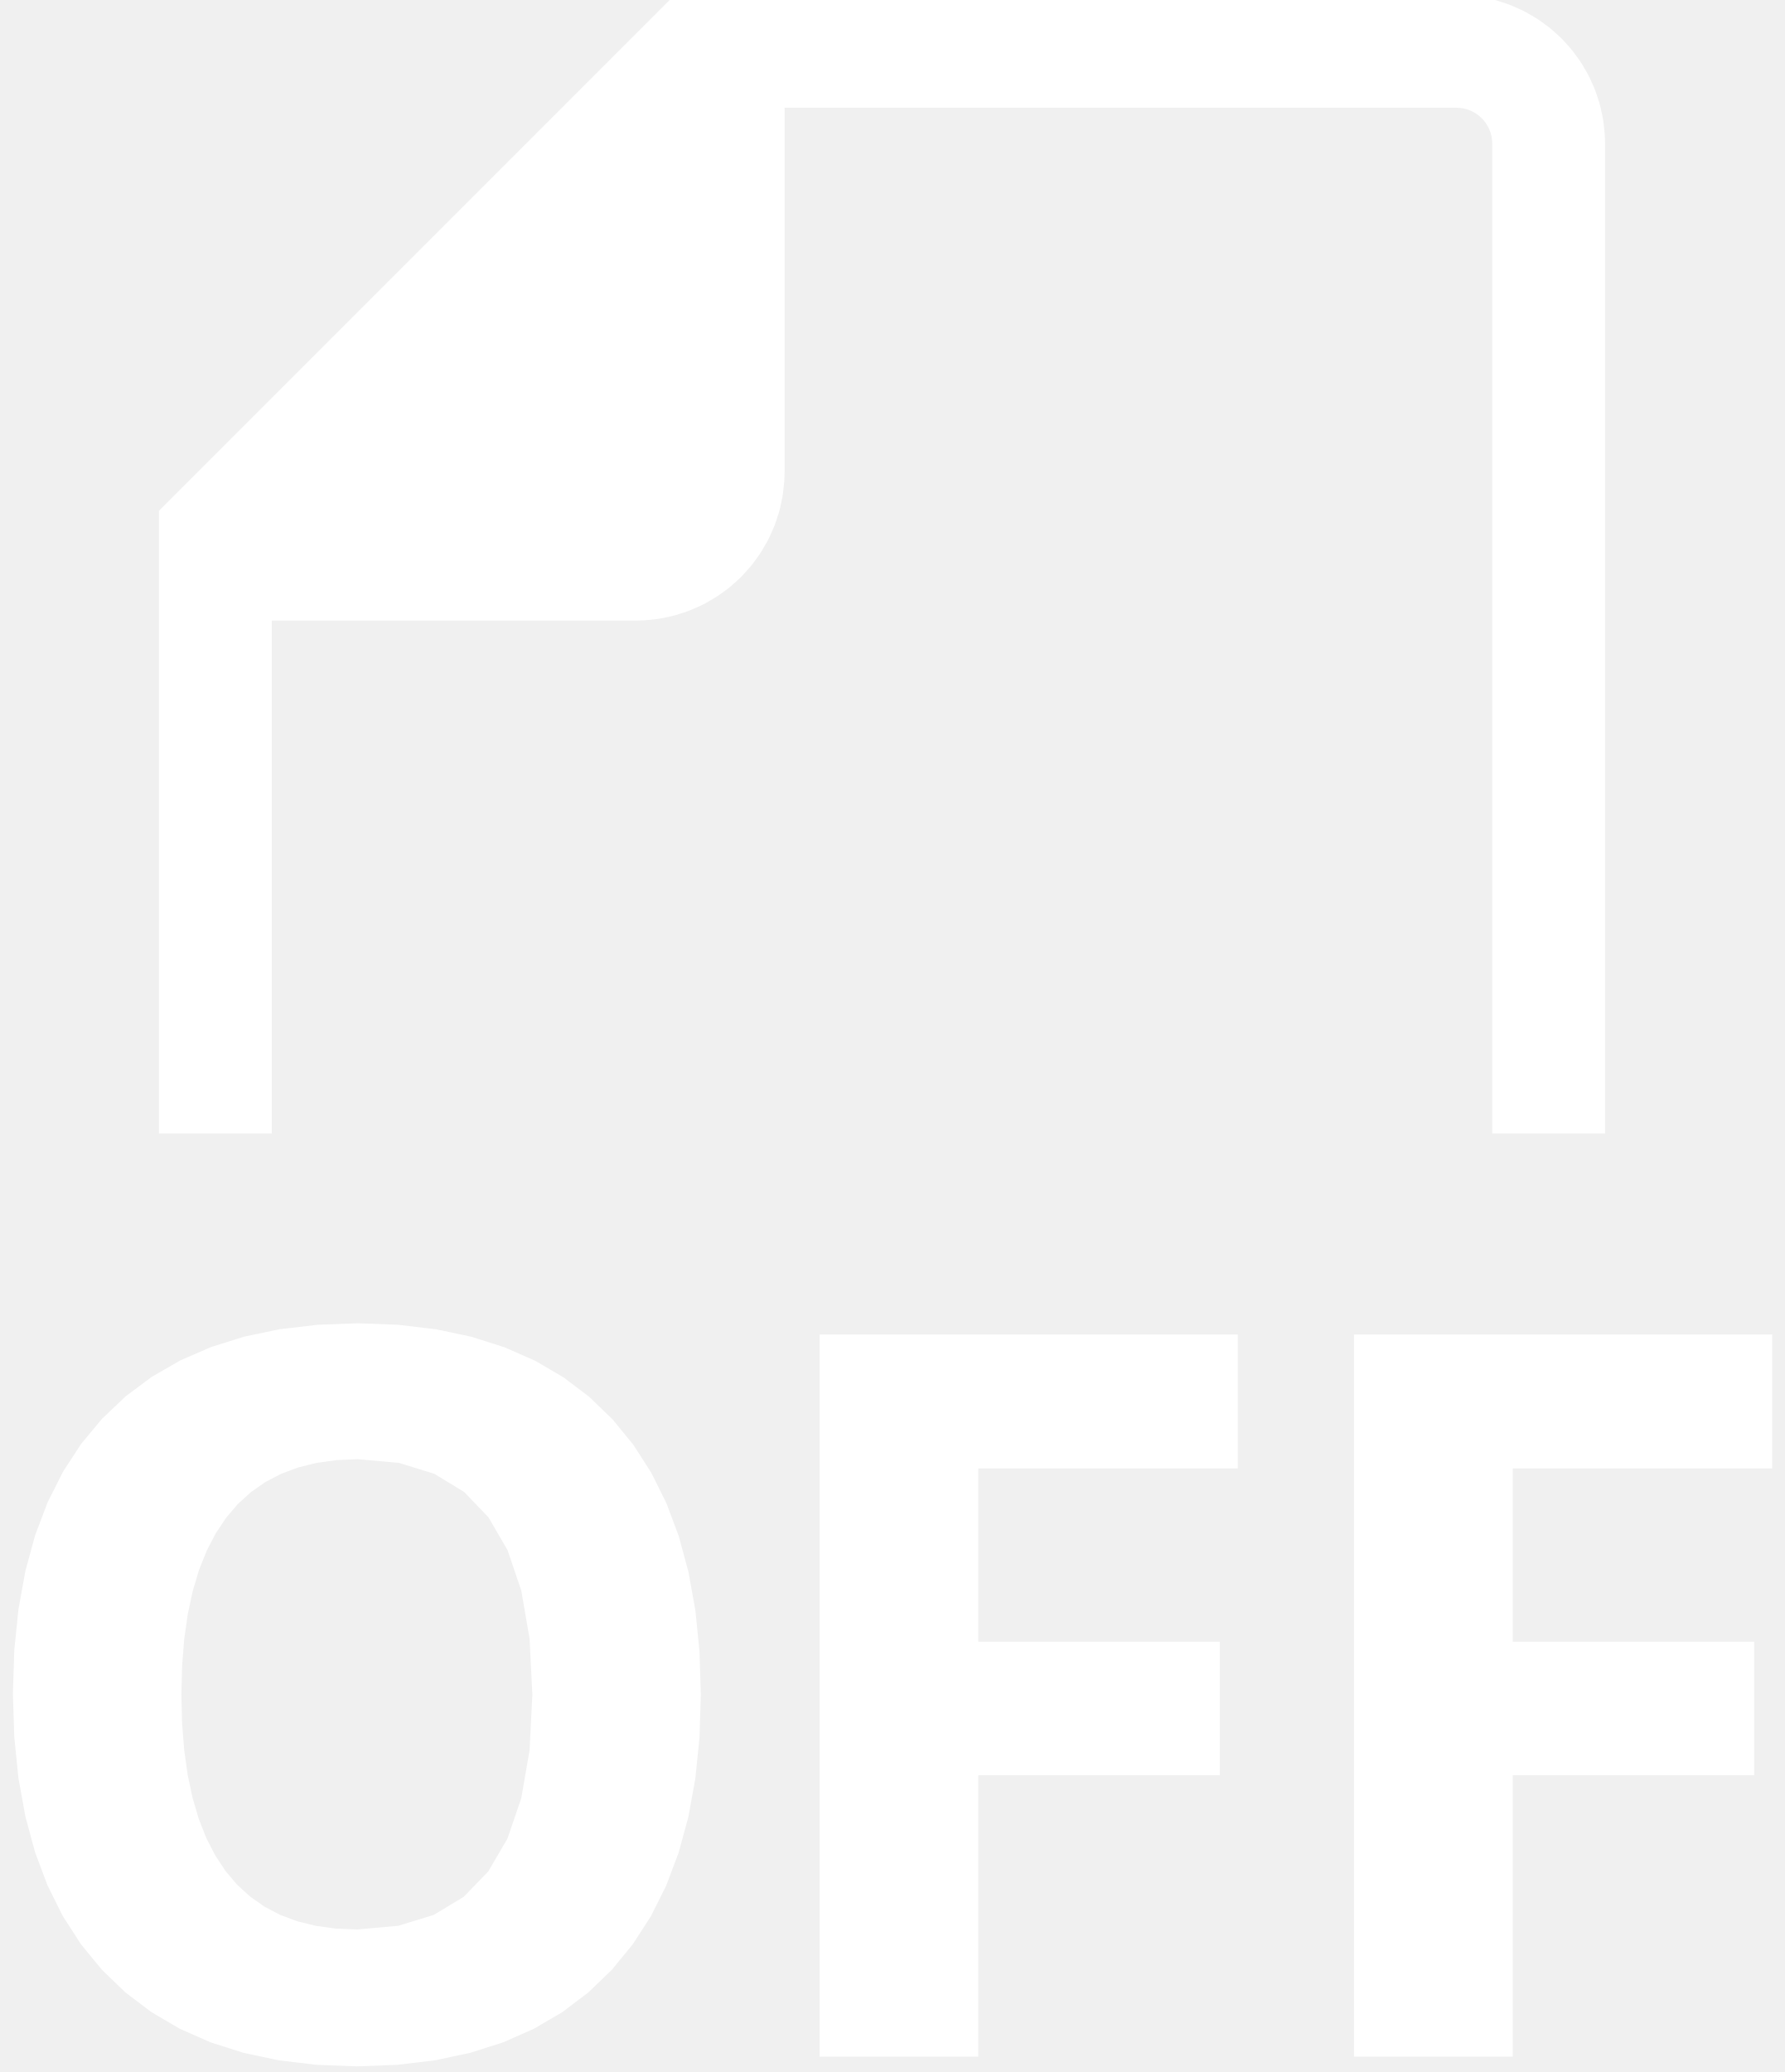
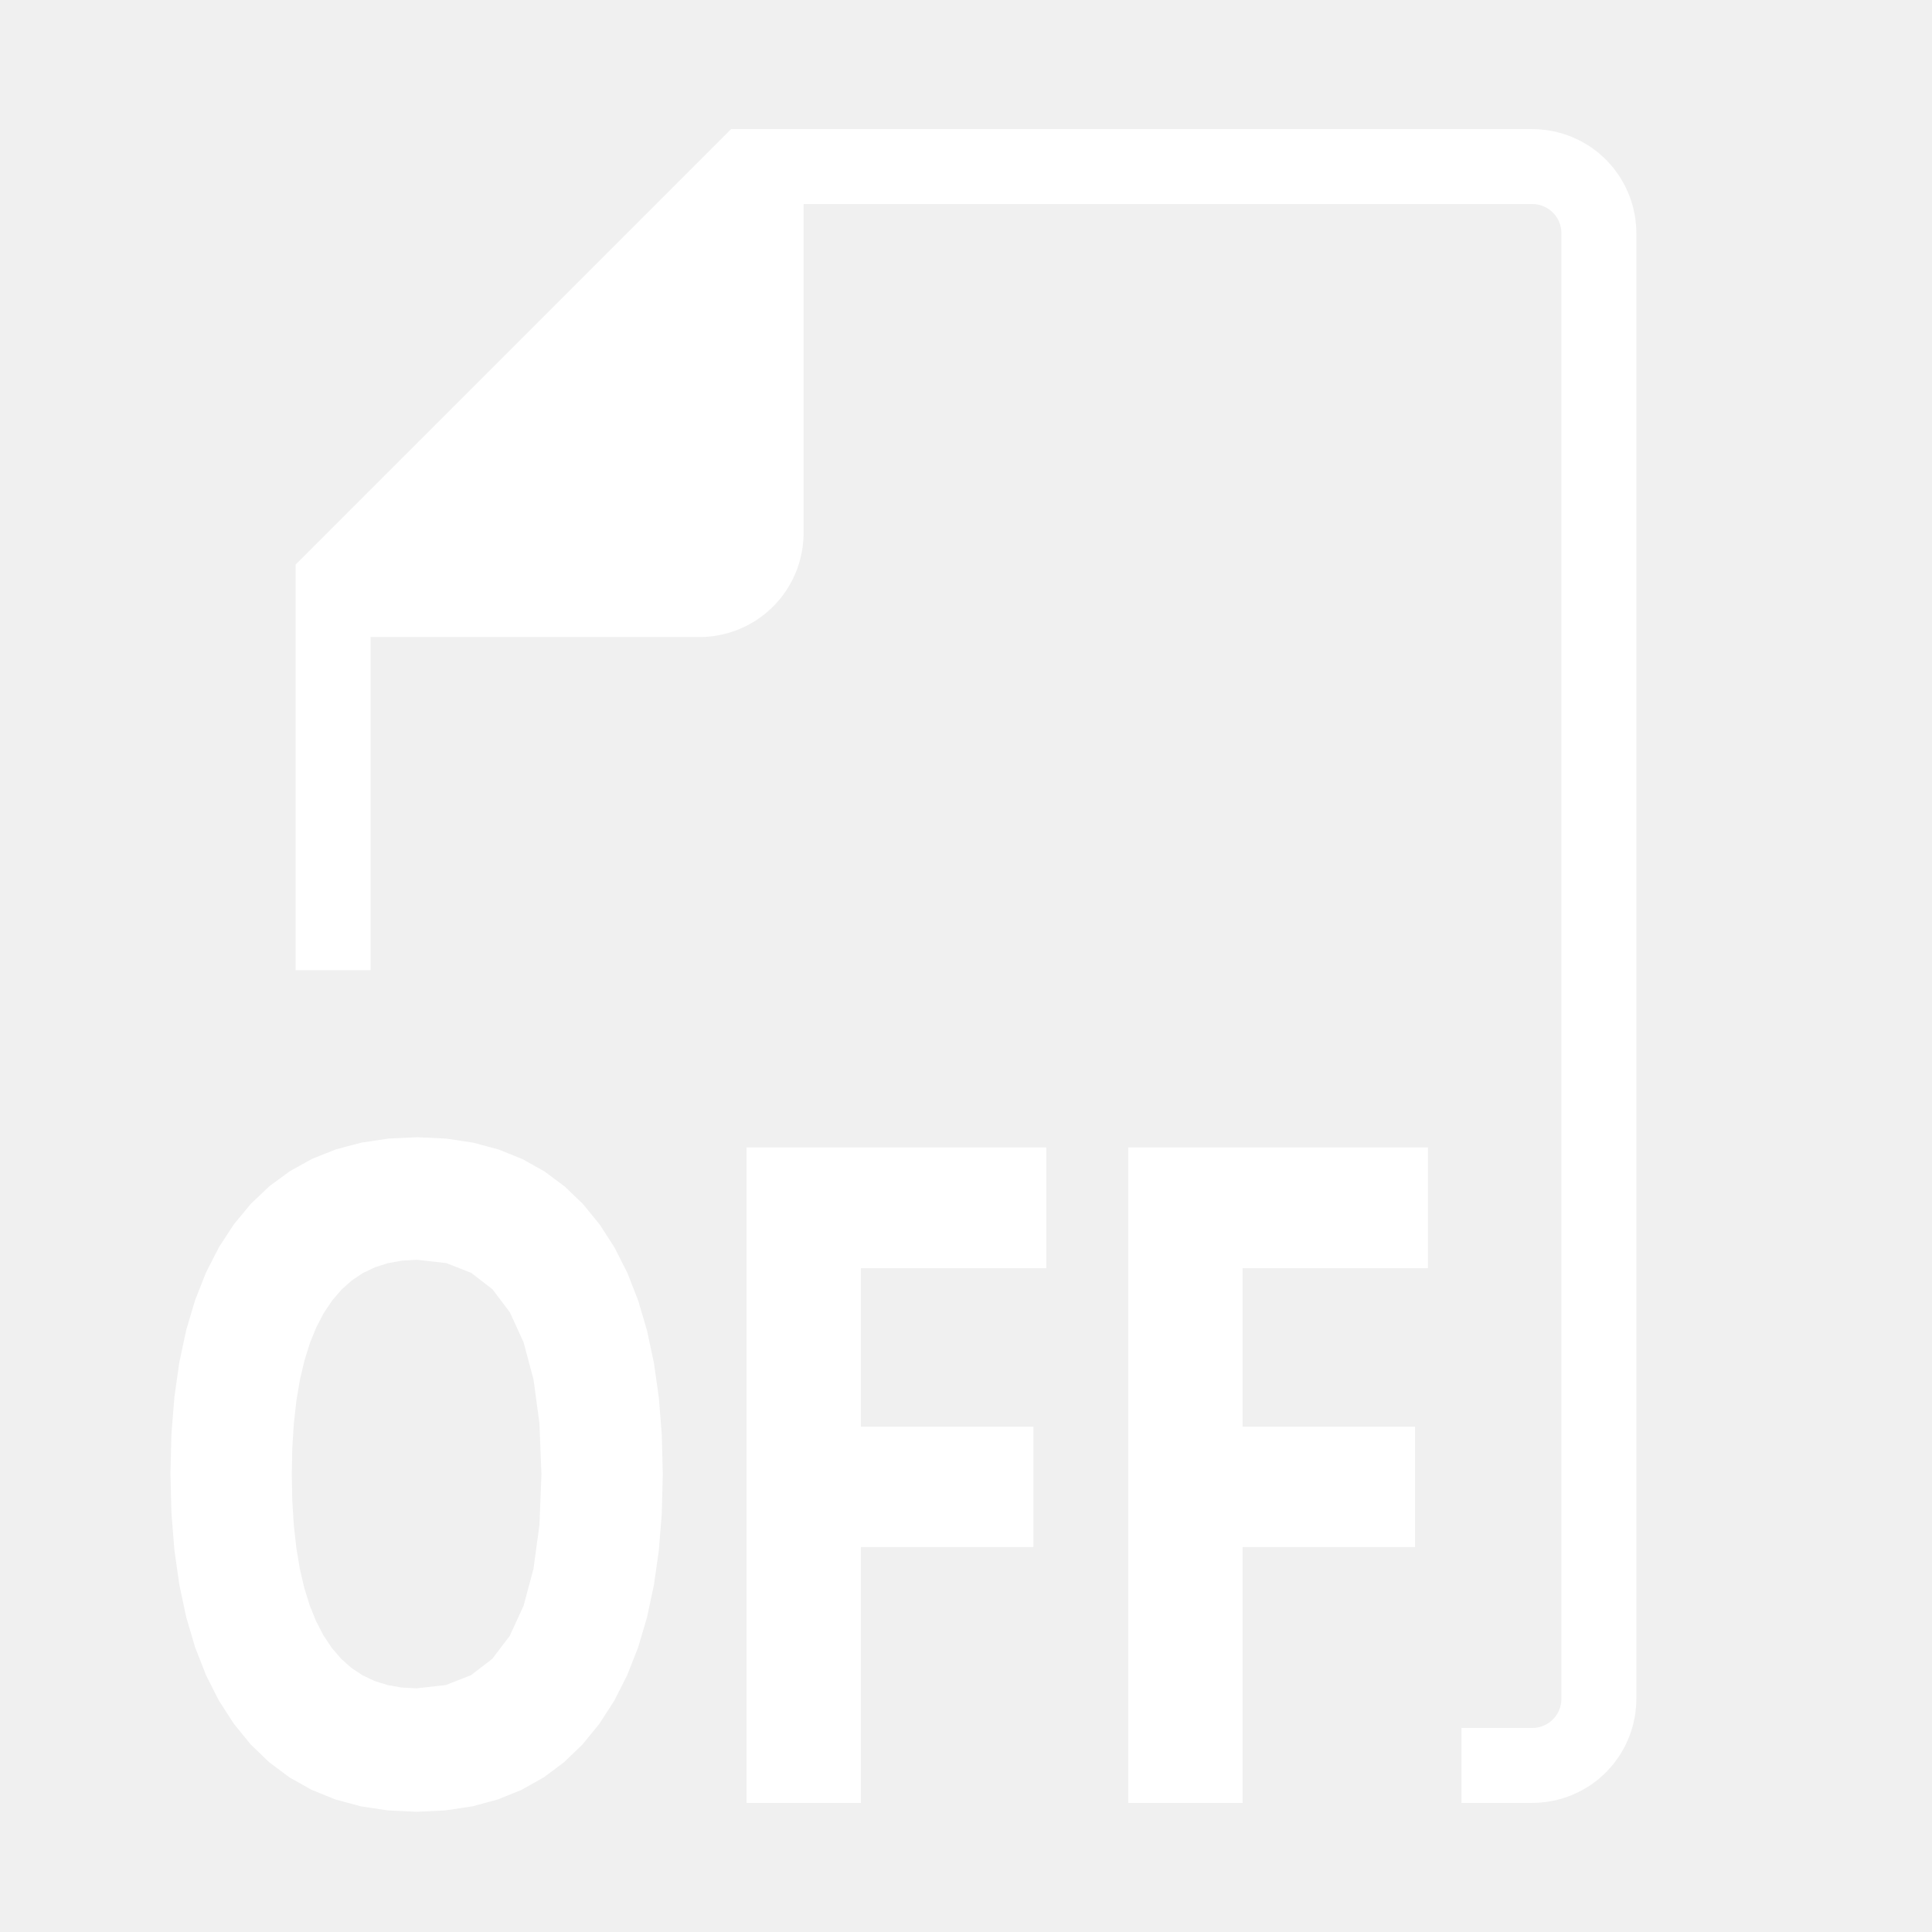
- <svg xmlns="http://www.w3.org/2000/svg" width="87mm" height="101mm" viewBox="-8 -100 87 101" version="1.1">
-   <path d=" M 5,-70 L 23,-70 L 23.262,-70.007 L 23.471,-70.018 L 23.991,-70.073 L 24.198,-70.105  L 24.71,-70.214 L 24.912,-70.268 L 25.41,-70.43 L 25.605,-70.505 L 26.083,-70.718 L 26.27,-70.813  L 26.723,-71.075 L 26.899,-71.189 L 27.322,-71.496 L 27.485,-71.628 L 27.874,-71.978 L 28.022,-72.126  L 28.372,-72.515 L 28.504,-72.678 L 28.811,-73.101 L 28.925,-73.277 L 29.187,-73.73 L 29.282,-73.917  L 29.495,-74.395 L 29.57,-74.59 L 29.732,-75.088 L 29.786,-75.29 L 29.895,-75.802 L 29.927,-76.009  L 29.982,-76.529 L 29.993,-76.738 L 30,-77 L 30,-95 L 63,-95 L 63.209,-94.989  L 63.416,-94.956 L 63.618,-94.902 L 63.813,-94.827 L 64,-94.732 L 64.176,-94.618 L 64.338,-94.486  L 64.486,-94.338 L 64.618,-94.176 L 64.732,-94 L 64.827,-93.814 L 64.902,-93.618 L 64.956,-93.416  L 64.989,-93.209 L 65,-93 L 65,-45 L 70,-45 L 70,-93 L 69.993,-93.262  L 69.982,-93.471 L 69.927,-93.991 L 69.895,-94.198 L 69.786,-94.71 L 69.732,-94.912 L 69.57,-95.41  L 69.495,-95.605 L 69.282,-96.083 L 69.187,-96.27 L 68.925,-96.723 L 68.811,-96.899 L 68.504,-97.322  L 68.372,-97.485 L 68.022,-97.874 L 67.874,-98.022 L 67.485,-98.372 L 67.322,-98.504 L 66.899,-98.811  L 66.723,-98.925 L 66.27,-99.187 L 66.083,-99.282 L 65.605,-99.495 L 65.41,-99.57 L 64.912,-99.732  L 64.71,-99.786 L 64.198,-99.895 L 63.991,-99.927 L 63.471,-99.982 L 63.262,-99.993 L 63,-100  L 25,-100 L 0,-75 L 0,-45 L 5,-45 z M 11.334,0.402 L 13.154,0.185 L 14.859,-0.176 L 16.447,-0.682 L 17.92,-1.333 L 19.278,-2.129  L 20.519,-3.069 L 21.645,-4.153 L 22.646,-5.373 L 23.514,-6.717 L 24.249,-8.185 L 24.849,-9.779  L 25.317,-11.496 L 25.651,-13.339 L 25.851,-15.306 L 25.918,-17.397 L 25.851,-19.494 L 25.653,-21.465  L 25.322,-23.309 L 24.858,-25.028 L 24.262,-26.62 L 23.534,-28.087 L 22.674,-29.427 L 21.681,-30.641  L 20.563,-31.72 L 19.327,-32.656 L 17.974,-33.447 L 16.504,-34.094 L 14.916,-34.598 L 13.21,-34.958  L 11.387,-35.174 L 9.446,-35.246 L 7.504,-35.174 L 5.679,-34.96 L 3.969,-34.603 L 2.376,-34.103  L 0.899,-33.461 L -0.463,-32.676 L -1.708,-31.748 L -2.837,-30.677 L -3.841,-29.471 L -4.711,-28.136  L -5.447,-26.674 L -6.05,-25.084 L -6.518,-23.366 L -6.853,-21.52 L -7.054,-19.547 L -7.121,-17.445  L -7.054,-15.342 L -6.854,-13.365 L -6.52,-11.515 L -6.053,-9.79 L -5.452,-8.192 L -4.718,-6.72  L -3.85,-5.374 L -2.849,-4.153 L -1.723,-3.069 L -0.481,-2.129 L 0.876,-1.333 L 2.349,-0.682  L 3.938,-0.176 L 5.642,0.185 L 7.462,0.402 L 9.398,0.475 z M 8.335,-5.742 L 7.339,-5.88 L 6.412,-6.11 L 5.553,-6.432 L 4.763,-6.846 L 4.04,-7.352  L 3.386,-7.95 L 2.8,-8.639 L 2.283,-9.42 L 1.834,-10.29 L 1.455,-11.251 L 1.145,-12.3  L 0.903,-13.44 L 0.731,-14.669 L 0.627,-15.989 L 0.593,-17.397 L 0.628,-18.806 L 0.732,-20.126  L 0.907,-21.356 L 1.151,-22.497 L 1.464,-23.549 L 1.848,-24.511 L 2.301,-25.384 L 2.824,-26.167  L 3.415,-26.86 L 4.074,-27.46 L 4.801,-27.968 L 5.595,-28.383 L 6.456,-28.706 L 7.385,-28.937  L 8.382,-29.076 L 9.446,-29.122 L 11.498,-28.939 L 13.277,-28.389 L 14.783,-27.473 L 16.014,-26.191  L 16.972,-24.542 L 17.657,-22.527 L 18.067,-20.145 L 18.204,-17.397 L 18.066,-14.655 L 17.654,-12.278  L 16.965,-10.267 L 16.002,-8.622 L 14.764,-7.342 L 13.251,-6.428 L 11.462,-5.879 L 9.398,-5.696  z M 39.444,-13.719 L 51.216,-13.719 L 51.216,-19.723 L 39.444,-19.723 L 39.444,-28.671 L 52.094,-28.671  L 52.094,-34.7 L 32.205,-34.7 L 32.205,-0 L 39.444,-0 z M 65.498,-13.719 L 77.27,-13.719 L 77.27,-19.723 L 65.498,-19.723 L 65.498,-28.671 L 78.148,-28.671  L 78.148,-34.7 L 58.259,-34.7 L 58.259,-0 L 65.498,-0 z " stroke="white" fill="white" stroke-width="0.5" />
+ <svg xmlns="http://www.w3.org/2000/svg" width="100mm" height="100mm" viewBox="-8 -108 116 116" version="1.1">
+   <path d=" M 84.209,-0.005 L 84.418,-0.016 L 84.835,-0.06 L 85.041,-0.093 L 85.451,-0.18 L 85.653,-0.234  L 86.052,-0.364 L 86.247,-0.439 L 86.629,-0.609 L 86.816,-0.704 L 87.179,-0.913 L 87.354,-1.027  L 87.693,-1.273 L 87.856,-1.405 L 88.167,-1.685 L 88.315,-1.833 L 88.595,-2.144 L 88.727,-2.307  L 88.973,-2.646 L 89.087,-2.821 L 89.296,-3.184 L 89.391,-3.371 L 89.561,-3.753 L 89.636,-3.948  L 89.766,-4.347 L 89.82,-4.549 L 89.907,-4.958 L 89.94,-5.165 L 89.984,-5.582 L 89.995,-5.791  L 90,-6 L 90,-94 L 89.995,-94.209 L 89.984,-94.418 L 89.94,-94.835 L 89.907,-95.041  L 89.82,-95.451 L 89.766,-95.653 L 89.636,-96.052 L 89.561,-96.247 L 89.391,-96.629 L 89.296,-96.816  L 89.087,-97.179 L 88.973,-97.354 L 88.727,-97.693 L 88.595,-97.856 L 88.315,-98.167 L 88.167,-98.315  L 87.856,-98.595 L 87.693,-98.727 L 87.354,-98.973 L 87.179,-99.087 L 86.816,-99.296 L 86.629,-99.391  L 86.247,-99.561 L 86.052,-99.636 L 85.653,-99.766 L 85.451,-99.82 L 85.041,-99.907 L 84.835,-99.94  L 84.418,-99.984 L 84.209,-99.995 L 84,-100 L 36,-100 L 10,-74 L 10,-50  L 14,-50 L 14,-70 L 34,-70 L 34.209,-70.005 L 34.418,-70.016 L 34.835,-70.06  L 35.041,-70.093 L 35.451,-70.18 L 35.653,-70.234 L 36.051,-70.364 L 36.247,-70.439 L 36.629,-70.609  L 36.816,-70.704 L 37.179,-70.913 L 37.354,-71.027 L 37.693,-71.273 L 37.856,-71.405 L 38.167,-71.685  L 38.315,-71.833 L 38.595,-72.144 L 38.727,-72.307 L 38.973,-72.646 L 39.087,-72.821 L 39.296,-73.184  L 39.391,-73.371 L 39.561,-73.753 L 39.636,-73.948 L 39.766,-74.347 L 39.82,-74.549 L 39.907,-74.959  L 39.94,-75.165 L 39.984,-75.582 L 39.995,-75.791 L 40,-76 L 40,-96 L 84,-96  L 84.209,-95.989 L 84.416,-95.956 L 84.618,-95.902 L 84.814,-95.827 L 85,-95.732 L 85.176,-95.618  L 85.338,-95.486 L 85.486,-95.338 L 85.618,-95.176 L 85.732,-95 L 85.827,-94.814 L 85.902,-94.618  L 85.956,-94.416 L 85.989,-94.209 L 86,-94 L 86,-6 L 85.989,-5.791 L 85.956,-5.584  L 85.902,-5.382 L 85.827,-5.187 L 85.732,-5 L 85.618,-4.824 L 85.486,-4.662 L 85.338,-4.514  L 85.176,-4.382 L 85,-4.268 L 84.814,-4.173 L 84.618,-4.098 L 84.416,-4.044 L 84.209,-4.011  L 84,-4 L 80,-4 L 80,-0 L 84,-0 z M 18.717,0.45 L 20.318,0.208 L 21.817,-0.197 L 23.214,-0.764 L 24.51,-1.493 L 25.704,-2.384  L 26.796,-3.436 L 27.786,-4.651 L 28.667,-6.017 L 29.43,-7.522 L 30.076,-9.166 L 30.604,-10.95  L 31.015,-12.874 L 31.309,-14.937 L 31.485,-17.14 L 31.544,-19.482 L 31.486,-21.83 L 31.311,-24.037  L 31.02,-26.102 L 30.612,-28.026 L 30.088,-29.81 L 29.448,-31.452 L 28.691,-32.953 L 27.817,-34.312  L 26.834,-35.521 L 25.747,-36.568 L 24.557,-37.454 L 23.264,-38.179 L 21.867,-38.743 L 20.367,-39.146  L 18.763,-39.388 L 17.056,-39.468 L 15.348,-39.389 L 13.742,-39.149 L 12.239,-38.749 L 10.837,-38.19  L 9.538,-37.47 L 8.341,-36.591 L 7.245,-35.551 L 6.252,-34.352 L 5.369,-33.002 L 4.604,-31.508  L 3.956,-29.87 L 3.426,-28.09 L 3.014,-26.166 L 2.72,-24.099 L 2.543,-21.888 L 2.484,-19.535  L 2.543,-17.18 L 2.719,-14.967 L 3.013,-12.895 L 3.424,-10.963 L 3.952,-9.174 L 4.598,-7.525  L 5.361,-6.017 L 6.242,-4.651 L 7.232,-3.436 L 8.324,-2.384 L 9.518,-1.493 L 10.814,-0.764  L 12.211,-0.197 L 13.71,0.208 L 15.311,0.45 L 17.014,0.531 z M 16.078,-6.43 L 15.203,-6.585 L 14.387,-6.842 L 13.632,-7.203 L 12.937,-7.666 L 12.301,-8.233  L 11.726,-8.902 L 11.21,-9.675 L 10.755,-10.549 L 10.361,-11.523 L 10.027,-12.598 L 9.754,-13.774  L 9.542,-15.05 L 9.39,-16.427 L 9.299,-17.904 L 9.269,-19.482 L 9.3,-21.06 L 9.392,-22.538  L 9.545,-23.915 L 9.76,-25.193 L 10.036,-26.37 L 10.373,-27.448 L 10.771,-28.425 L 11.231,-29.302  L 11.752,-30.078 L 12.331,-30.75 L 12.97,-31.319 L 13.669,-31.784 L 14.427,-32.146 L 15.244,-32.404  L 16.12,-32.56 L 17.056,-32.611 L 18.861,-32.406 L 20.426,-31.791 L 21.75,-30.765 L 22.833,-29.329  L 23.676,-27.483 L 24.278,-25.226 L 24.639,-22.559 L 24.759,-19.482 L 24.638,-16.411 L 24.275,-13.749  L 23.67,-11.497 L 22.823,-9.655 L 21.734,-8.221 L 20.402,-7.198 L 18.829,-6.583 L 17.014,-6.379  z M 43.441,-15.362 L 53.796,-15.362 L 53.796,-22.086 L 43.441,-22.086 L 43.441,-32.106 L 54.568,-32.106  L 54.568,-38.857 L 37.074,-38.857 L 37.074,-0 L 43.441,-0 z M 66.357,-15.362 L 76.712,-15.362 L 76.712,-22.086 L 66.357,-22.086 L 66.357,-32.106 L 77.484,-32.106  L 77.484,-38.857 L 59.99,-38.857 L 59.99,-0 L 66.357,-0 z " stroke="white" fill="white" stroke-width="0.5" />
</svg>
